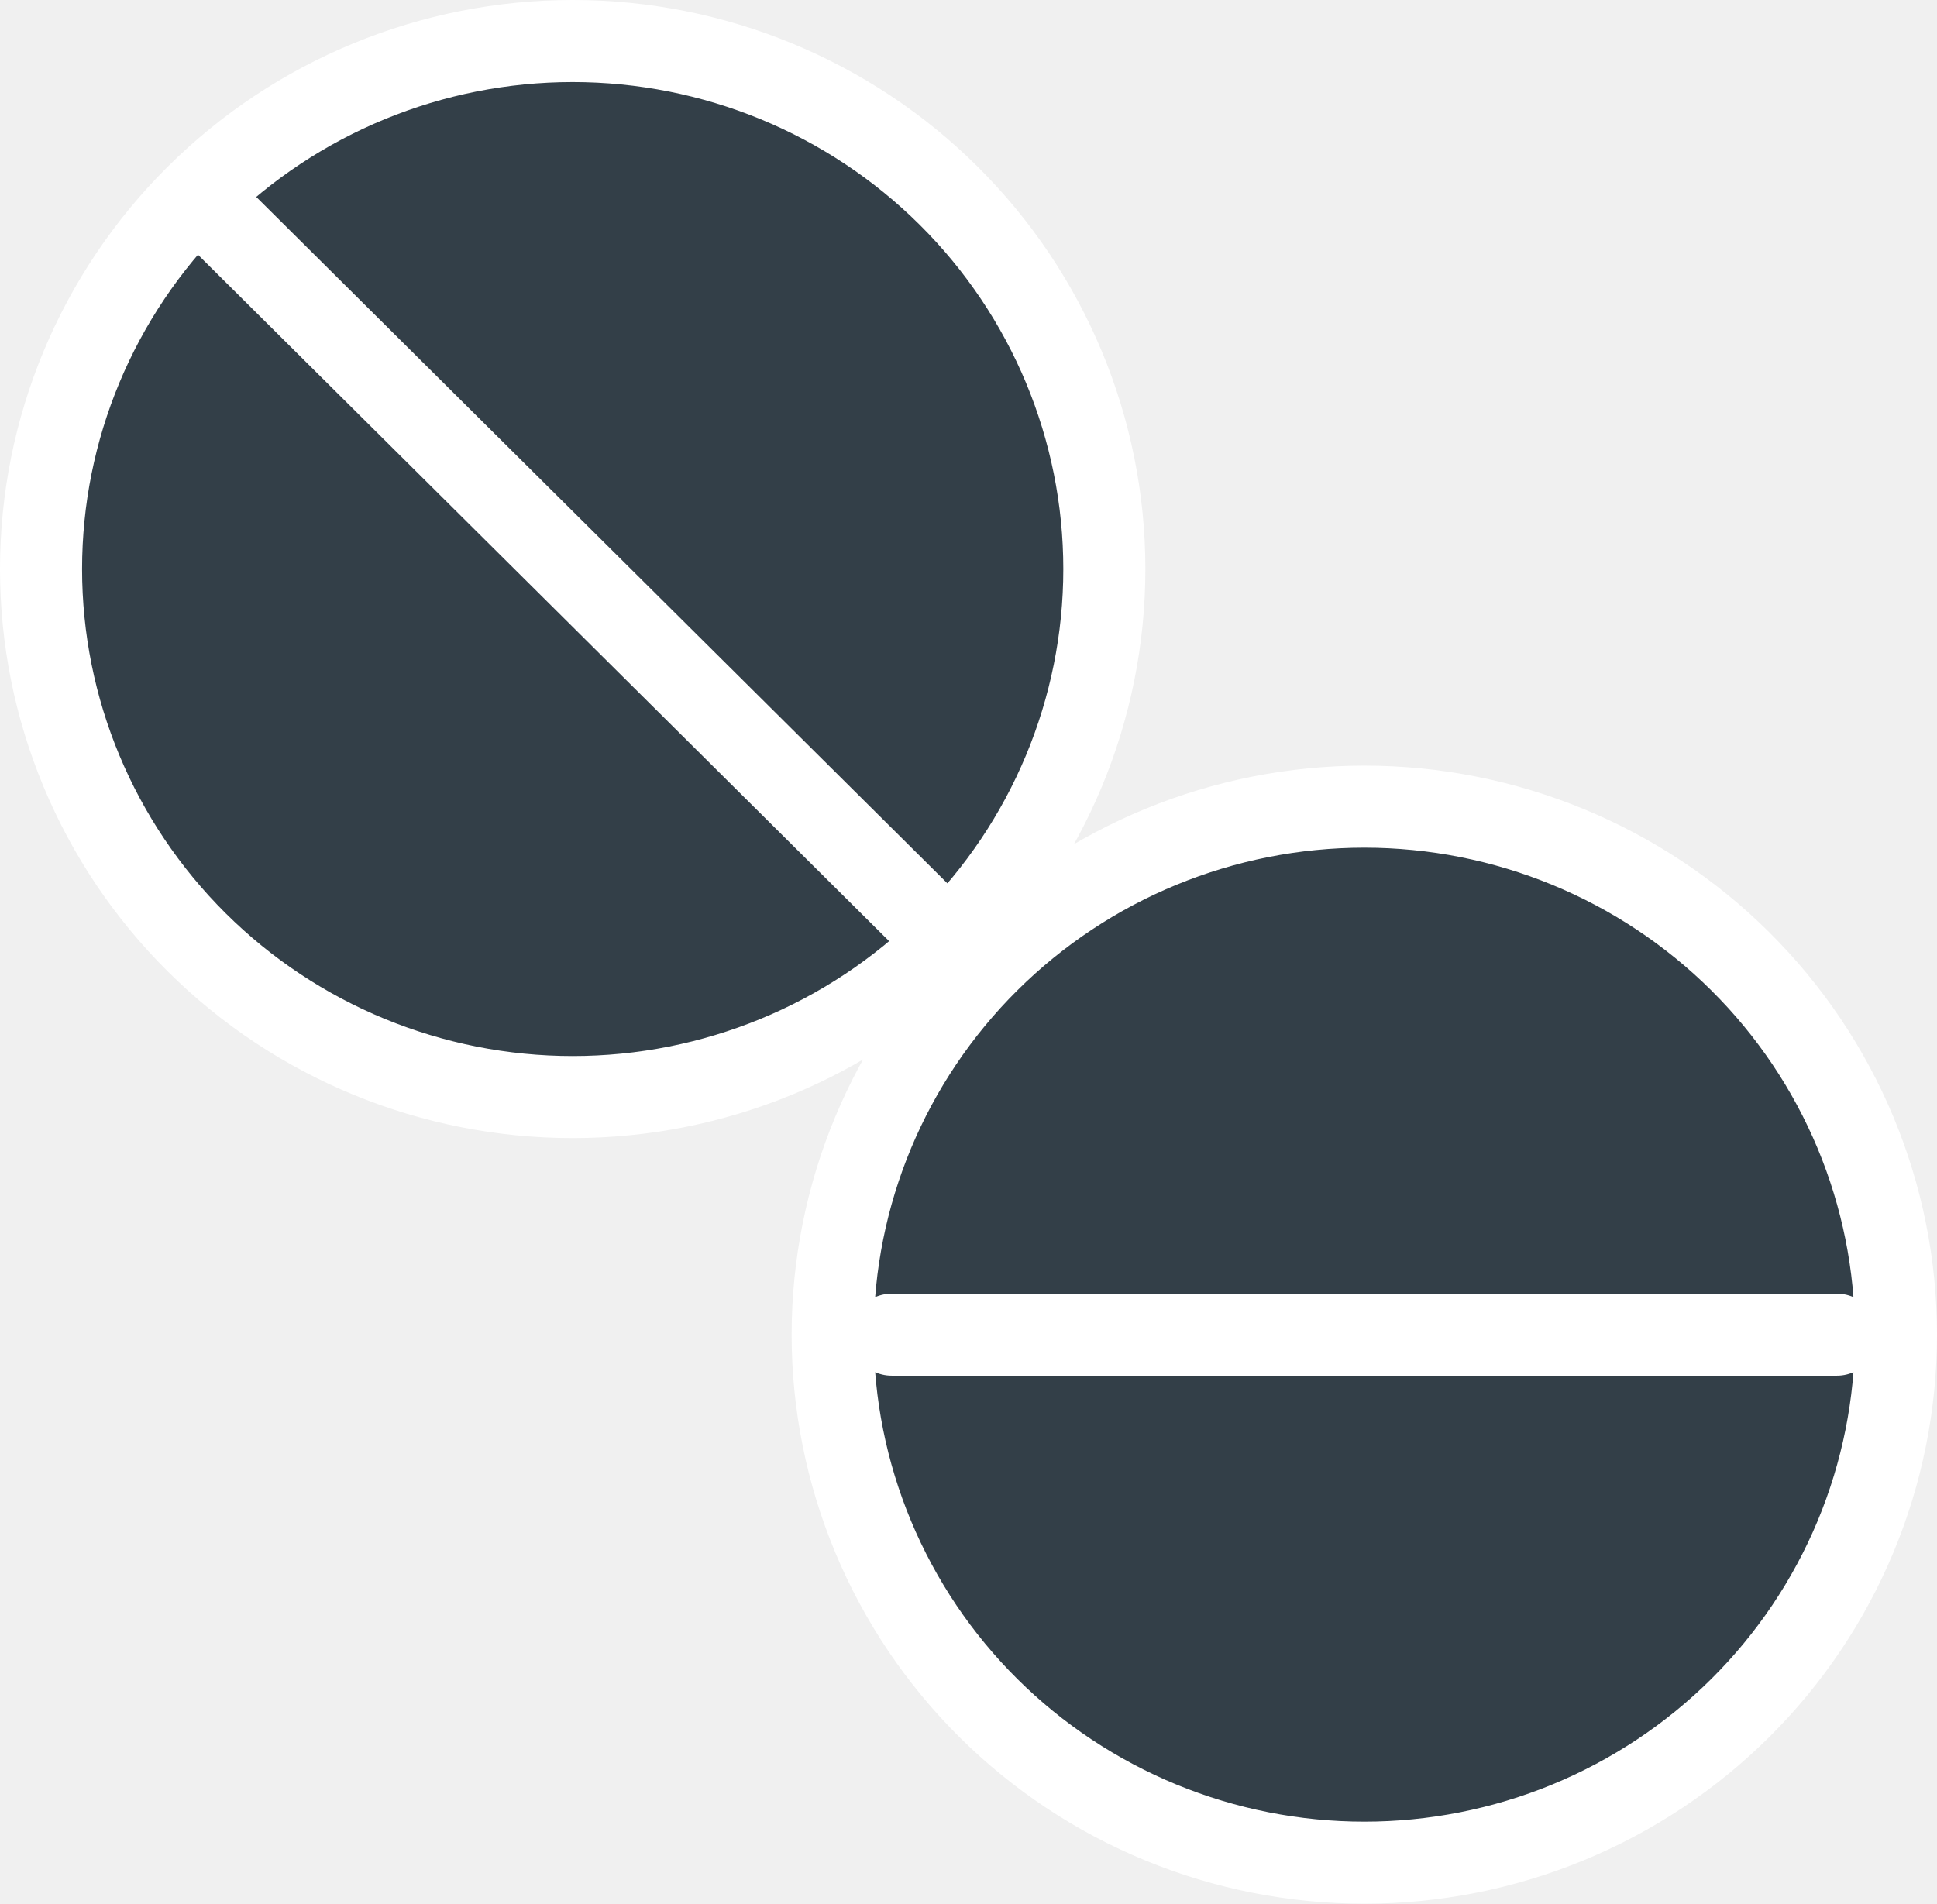
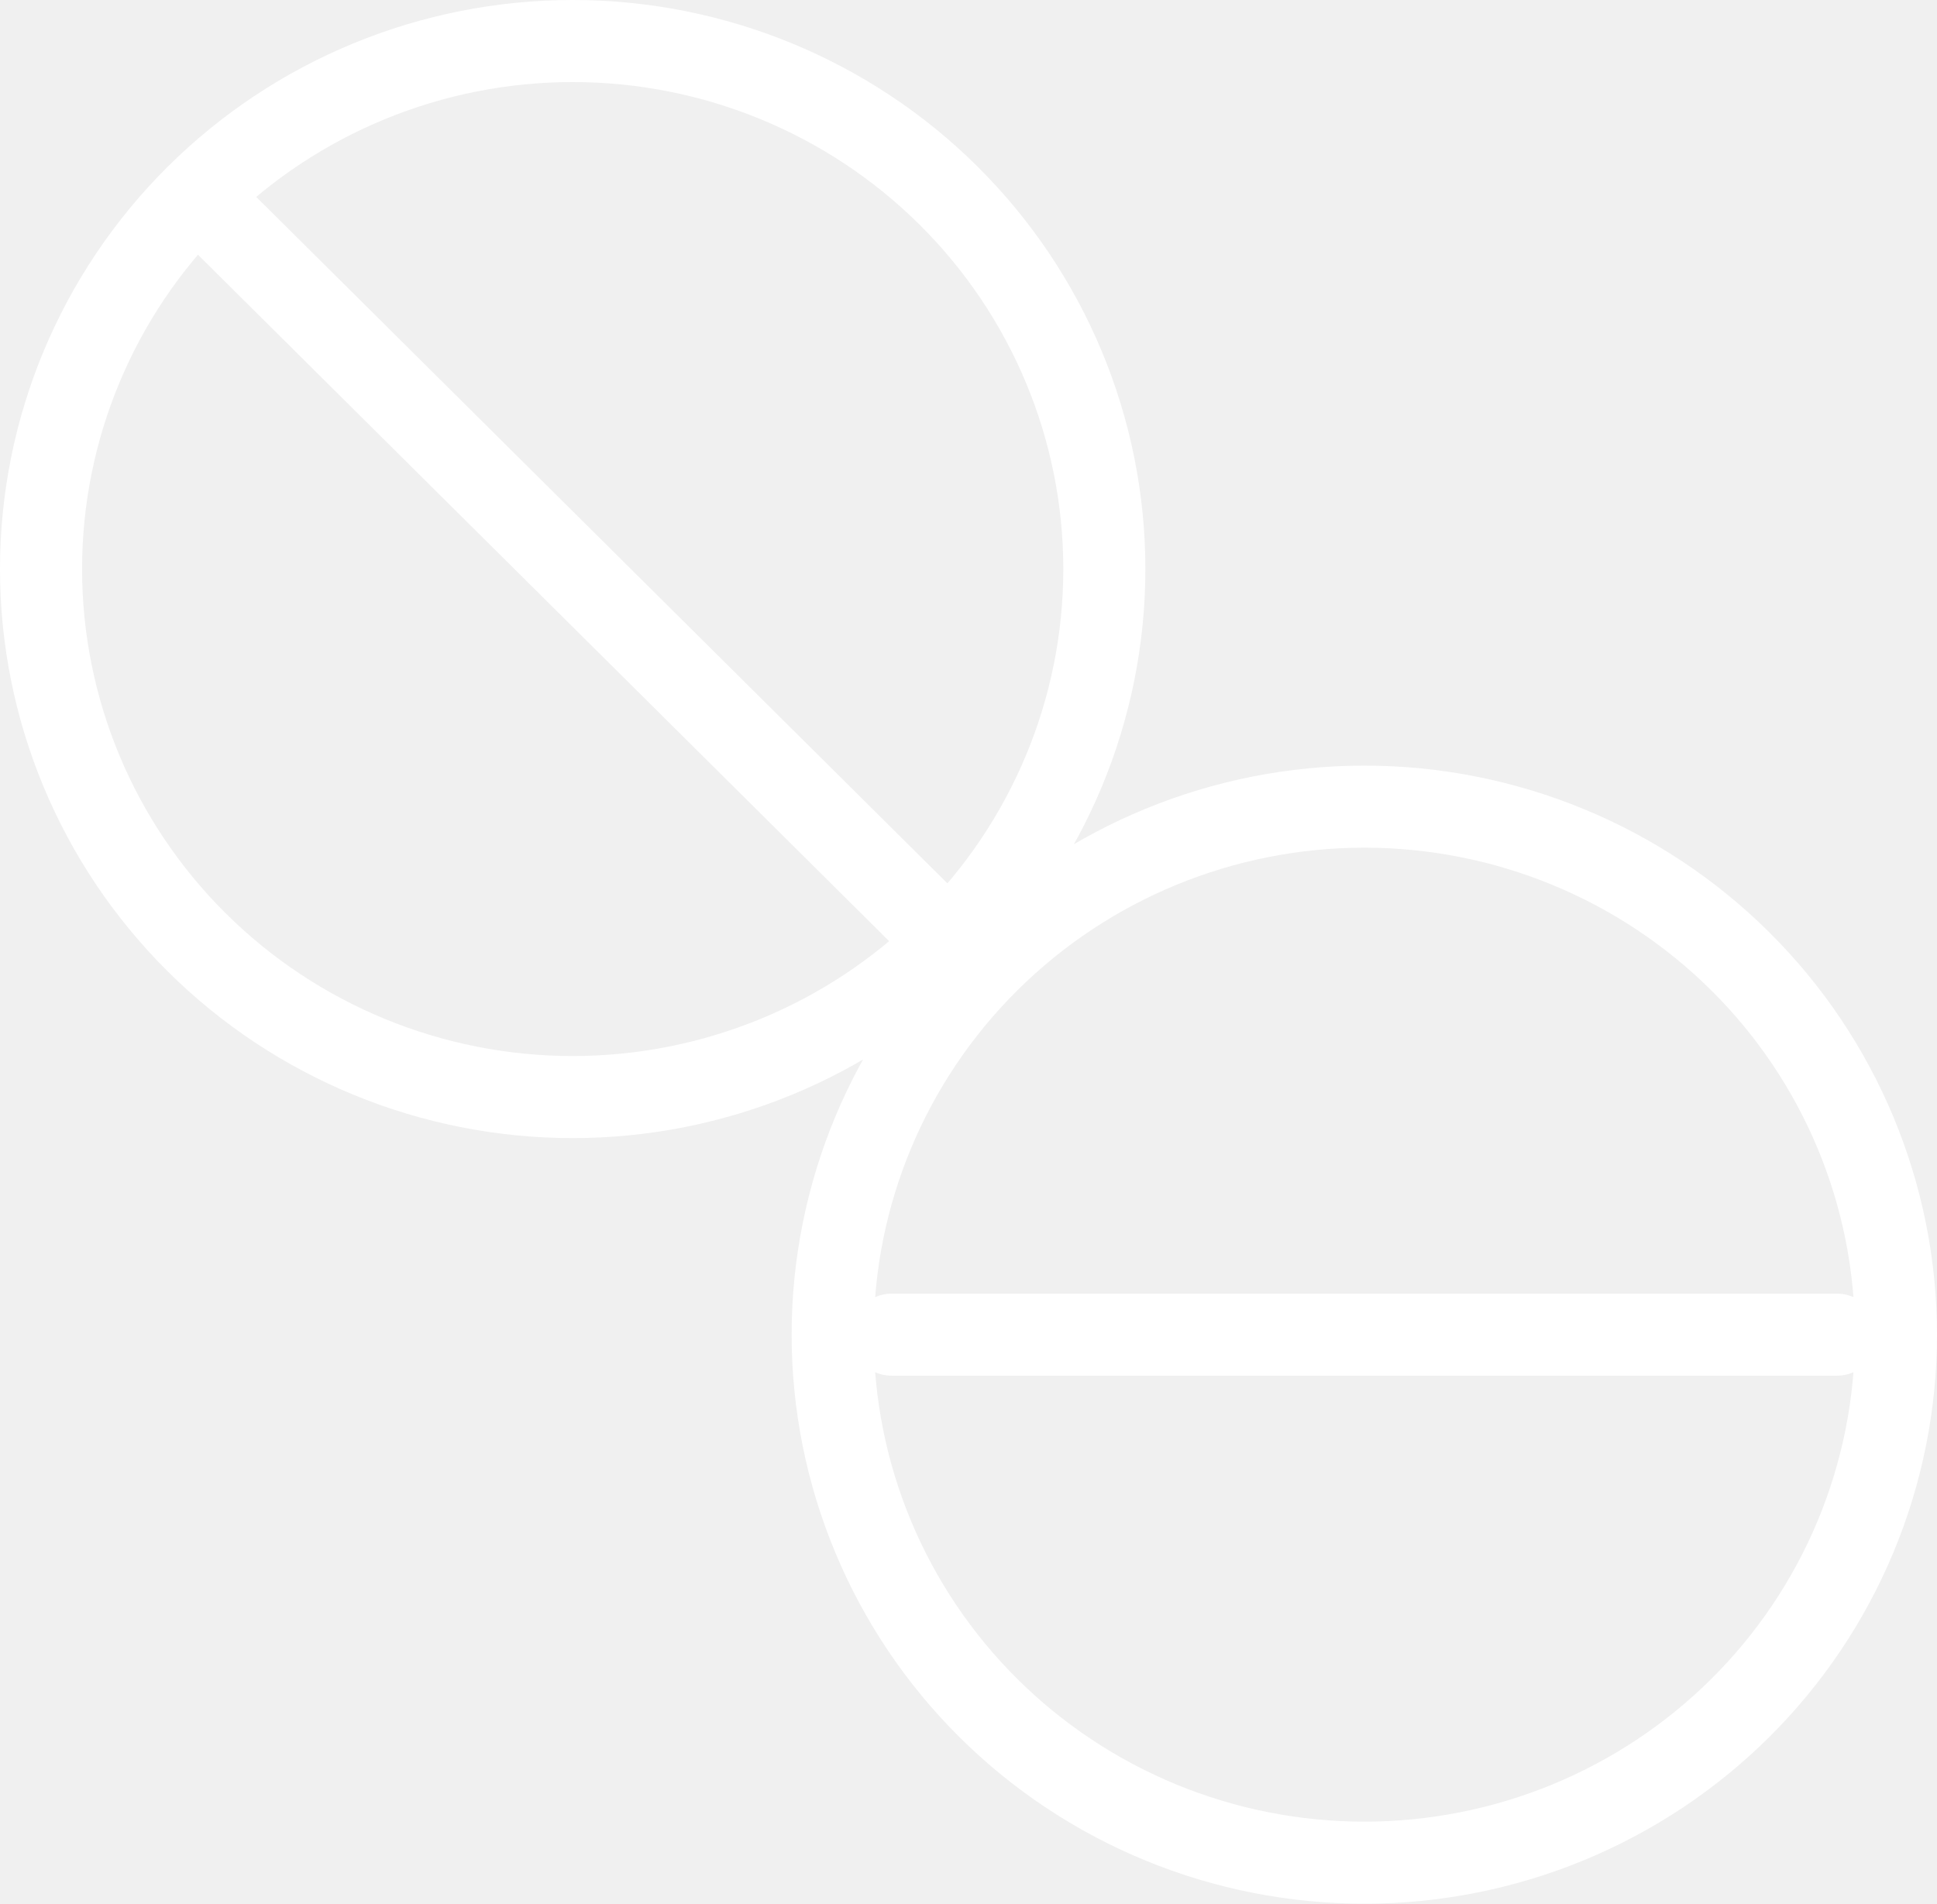
<svg xmlns="http://www.w3.org/2000/svg" width="118" height="116" viewBox="0 0 118 116" fill="none">
-   <path d="M113.035 93.638C114.662 89.735 115.5 85.551 115.5 81.326C115.5 72.793 112.088 64.609 106.014 58.576C99.94 52.542 91.702 49.152 83.113 49.152C74.523 49.152 66.285 52.542 60.211 58.576C54.138 64.609 50.725 72.793 50.725 81.326C50.725 85.551 51.563 89.735 53.191 93.638C54.818 97.542 57.204 101.089 60.211 104.076C63.219 107.064 66.789 109.434 70.719 111.051C74.648 112.668 78.859 113.5 83.113 113.5C87.366 113.5 91.577 112.668 95.507 111.051C99.436 109.434 103.007 107.064 106.014 104.076C109.021 101.089 111.407 97.542 113.035 93.638Z" fill="#333F48" />
-   <path d="M57.789 57.424C63.862 51.391 67.275 43.207 67.275 34.674C67.275 26.141 63.862 17.957 57.789 11.924C51.715 5.89 43.477 2.5 34.887 2.5C26.298 2.5 18.06 5.89 11.986 11.924C5.912 17.957 2.5 26.141 2.5 34.674C2.5 43.207 5.912 51.391 11.986 57.424C18.06 63.458 26.298 66.848 34.887 66.848C43.477 66.848 51.715 63.458 57.789 57.424Z" fill="#333F48" />
+   <path d="M113.035 93.638C114.662 89.735 115.5 85.551 115.5 81.326C115.5 72.793 112.088 64.609 106.014 58.576C99.94 52.542 91.702 49.152 83.113 49.152C74.523 49.152 66.285 52.542 60.211 58.576C54.138 64.609 50.725 72.793 50.725 81.326C50.725 85.551 51.563 89.735 53.191 93.638C54.818 97.542 57.204 101.089 60.211 104.076C63.219 107.064 66.789 109.434 70.719 111.051C74.648 112.668 78.859 113.5 83.113 113.5C87.366 113.5 91.577 112.668 95.507 111.051C99.436 109.434 103.007 107.064 106.014 104.076C109.021 101.089 111.407 97.542 113.035 93.638Z" fill="?attr/colorOnSurface" />
+   <path d="M57.789 57.424C63.862 51.391 67.275 43.207 67.275 34.674C67.275 26.141 63.862 17.957 57.789 11.924C51.715 5.89 43.477 2.5 34.887 2.5C26.298 2.5 18.06 5.89 11.986 11.924C5.912 17.957 2.5 26.141 2.5 34.674C2.5 43.207 5.912 51.391 11.986 57.424C18.06 63.458 26.298 66.848 34.887 66.848C43.477 66.848 51.715 63.458 57.789 57.424Z" fill="?attr/colorOnSurface" />
  <path d="M54.324 81.326H111.901M13.296 13.225L56.479 56.123M115.5 81.326C115.5 85.551 114.662 89.735 113.035 93.638C111.407 97.542 109.021 101.089 106.014 104.076C103.007 107.064 99.436 109.434 95.507 111.051C91.577 112.668 87.366 113.5 83.113 113.5C78.859 113.5 74.648 112.668 70.719 111.051C66.789 109.434 63.219 107.064 60.211 104.076C57.204 101.089 54.818 97.542 53.191 93.638C51.563 89.735 50.725 85.551 50.725 81.326C50.725 72.793 54.138 64.609 60.211 58.576C66.285 52.542 74.523 49.152 83.113 49.152C91.702 49.152 99.94 52.542 106.014 58.576C112.088 64.609 115.5 72.793 115.5 81.326ZM67.275 34.674C67.275 43.207 63.862 51.391 57.789 57.424C51.715 63.458 43.477 66.848 34.887 66.848C26.298 66.848 18.06 63.458 11.986 57.424C5.912 51.391 2.5 43.207 2.5 34.674C2.5 26.141 5.912 17.957 11.986 11.924C18.06 5.89 26.298 2.5 34.887 2.5C43.477 2.5 51.715 5.89 57.789 11.924C63.862 17.957 67.275 26.141 67.275 34.674Z" stroke="white" stroke-width="5" stroke-linecap="round" stroke-linejoin="round" />
</svg>
